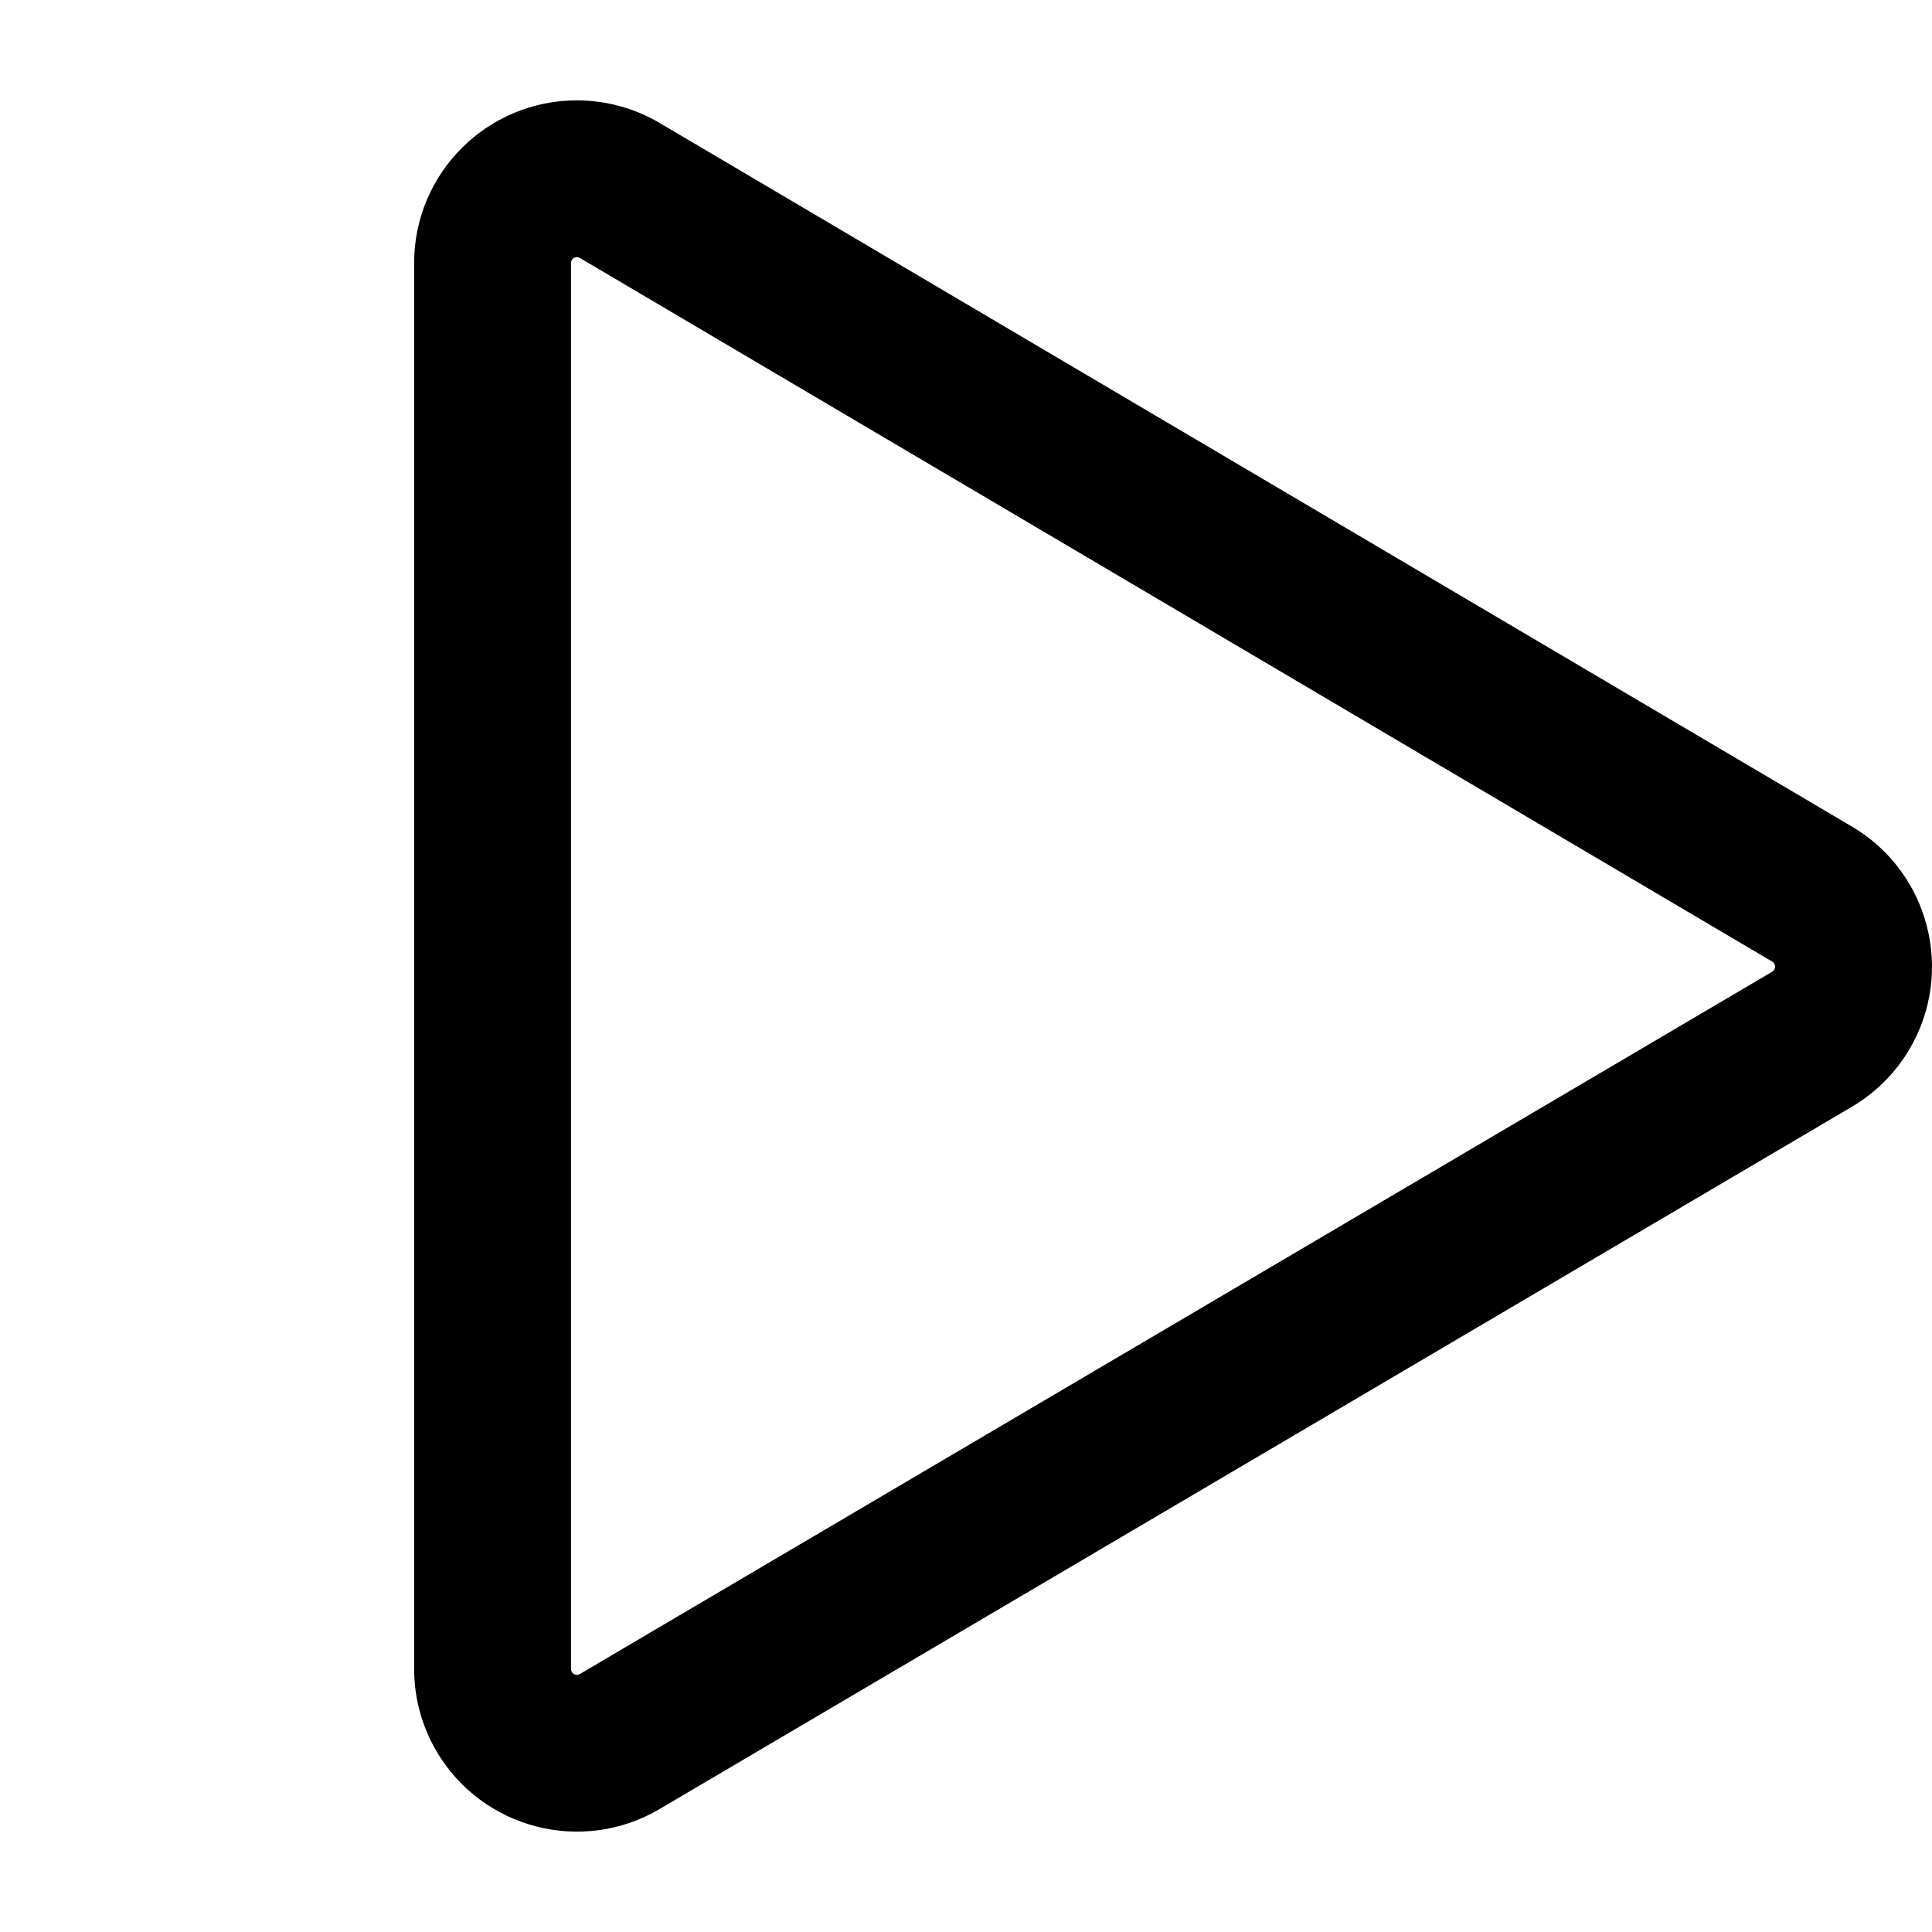
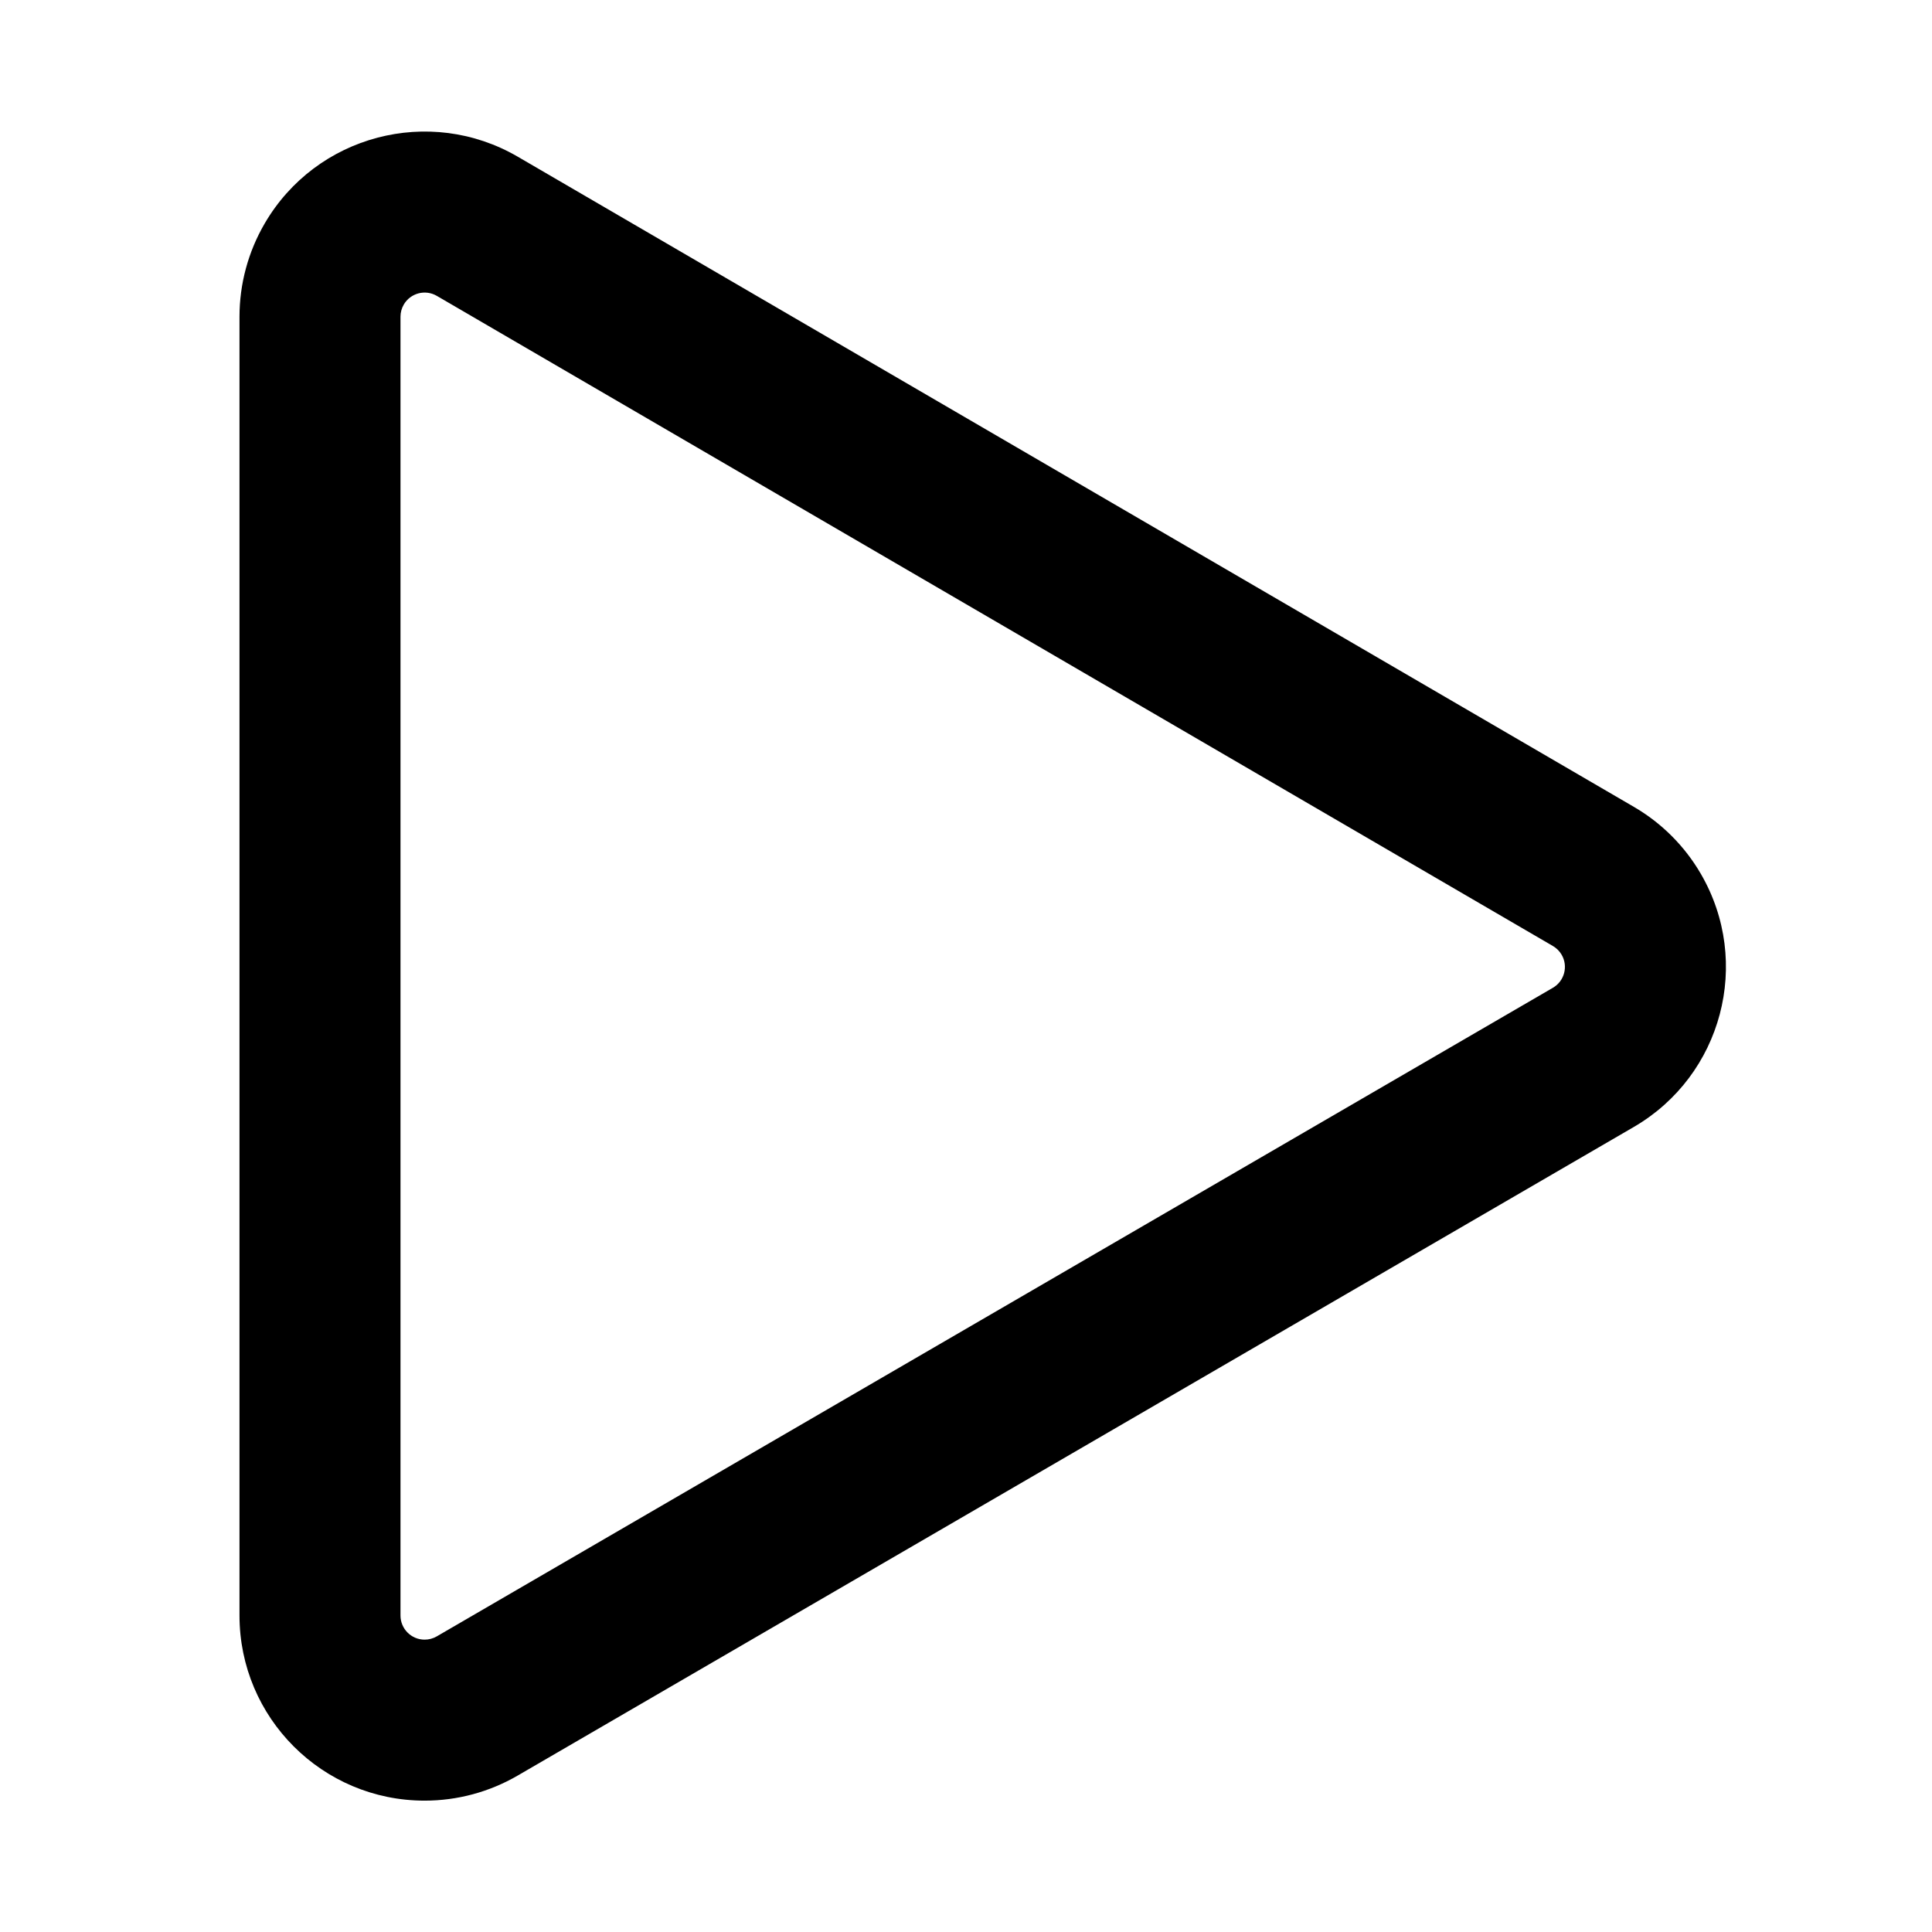
<svg xmlns="http://www.w3.org/2000/svg" height="960" viewBox="0 0 960 960" width="960">
-   <path d="M286.65 49.874C241.987 49.874 205.78 86.06 205.78 130.697L205.78 829.291C205.78 843.723 209.647 857.893 216.979 870.327C239.656 908.782 289.232 921.584 327.711 898.92L920.178 549.957C931.965 543.015 941.797 533.197 948.754 521.422C971.463 482.986 958.695 433.427 920.236 410.733L327.768 61.101C315.313 53.752 301.114 49.874 286.65 49.874ZM286.65 127.775C287.172 127.775 287.686 127.915 288.136 128.181L880.604 477.811C881.993 478.634 882.456 480.424 881.633 481.814C881.382 482.239 881.028 482.593 880.601 482.844L288.134 831.808C286.744 832.626 284.952 832.164 284.131 830.773C283.867 830.324 283.727 829.812 283.727 829.291L283.727 130.697C283.727 129.084 285.035 127.775 286.65 127.775Z" />
+   <path d="m810.99 110.741c50.81 0 92 41.19 92 92 0 16.237-4.297 32.185-12.456 46.224l-322.286 554.598c-25.529 43.931-81.838 58.849-125.769 33.32-13.783-8.009-25.248-19.462-33.271-33.236l-323.065-554.598c-25.575-43.904-10.716-100.229 33.188-125.804 14.059-8.19 30.038-12.504 46.308-12.504zm0 80h-645.351c-2.122 0-4.206.563-6.04 1.631-5.727 3.336-7.665 10.683-4.329 16.409l323.065 554.598c1.047 1.797 2.542 3.29 4.34 4.335 5.73 3.33 13.075 1.384 16.405-4.346l322.286-554.598c1.064-1.831 1.625-3.911 1.625-6.029 0-6.627-5.373-12-12-12z" transform="matrix(0 1 1 0 8.259369 -8.259369)" />
</svg>
